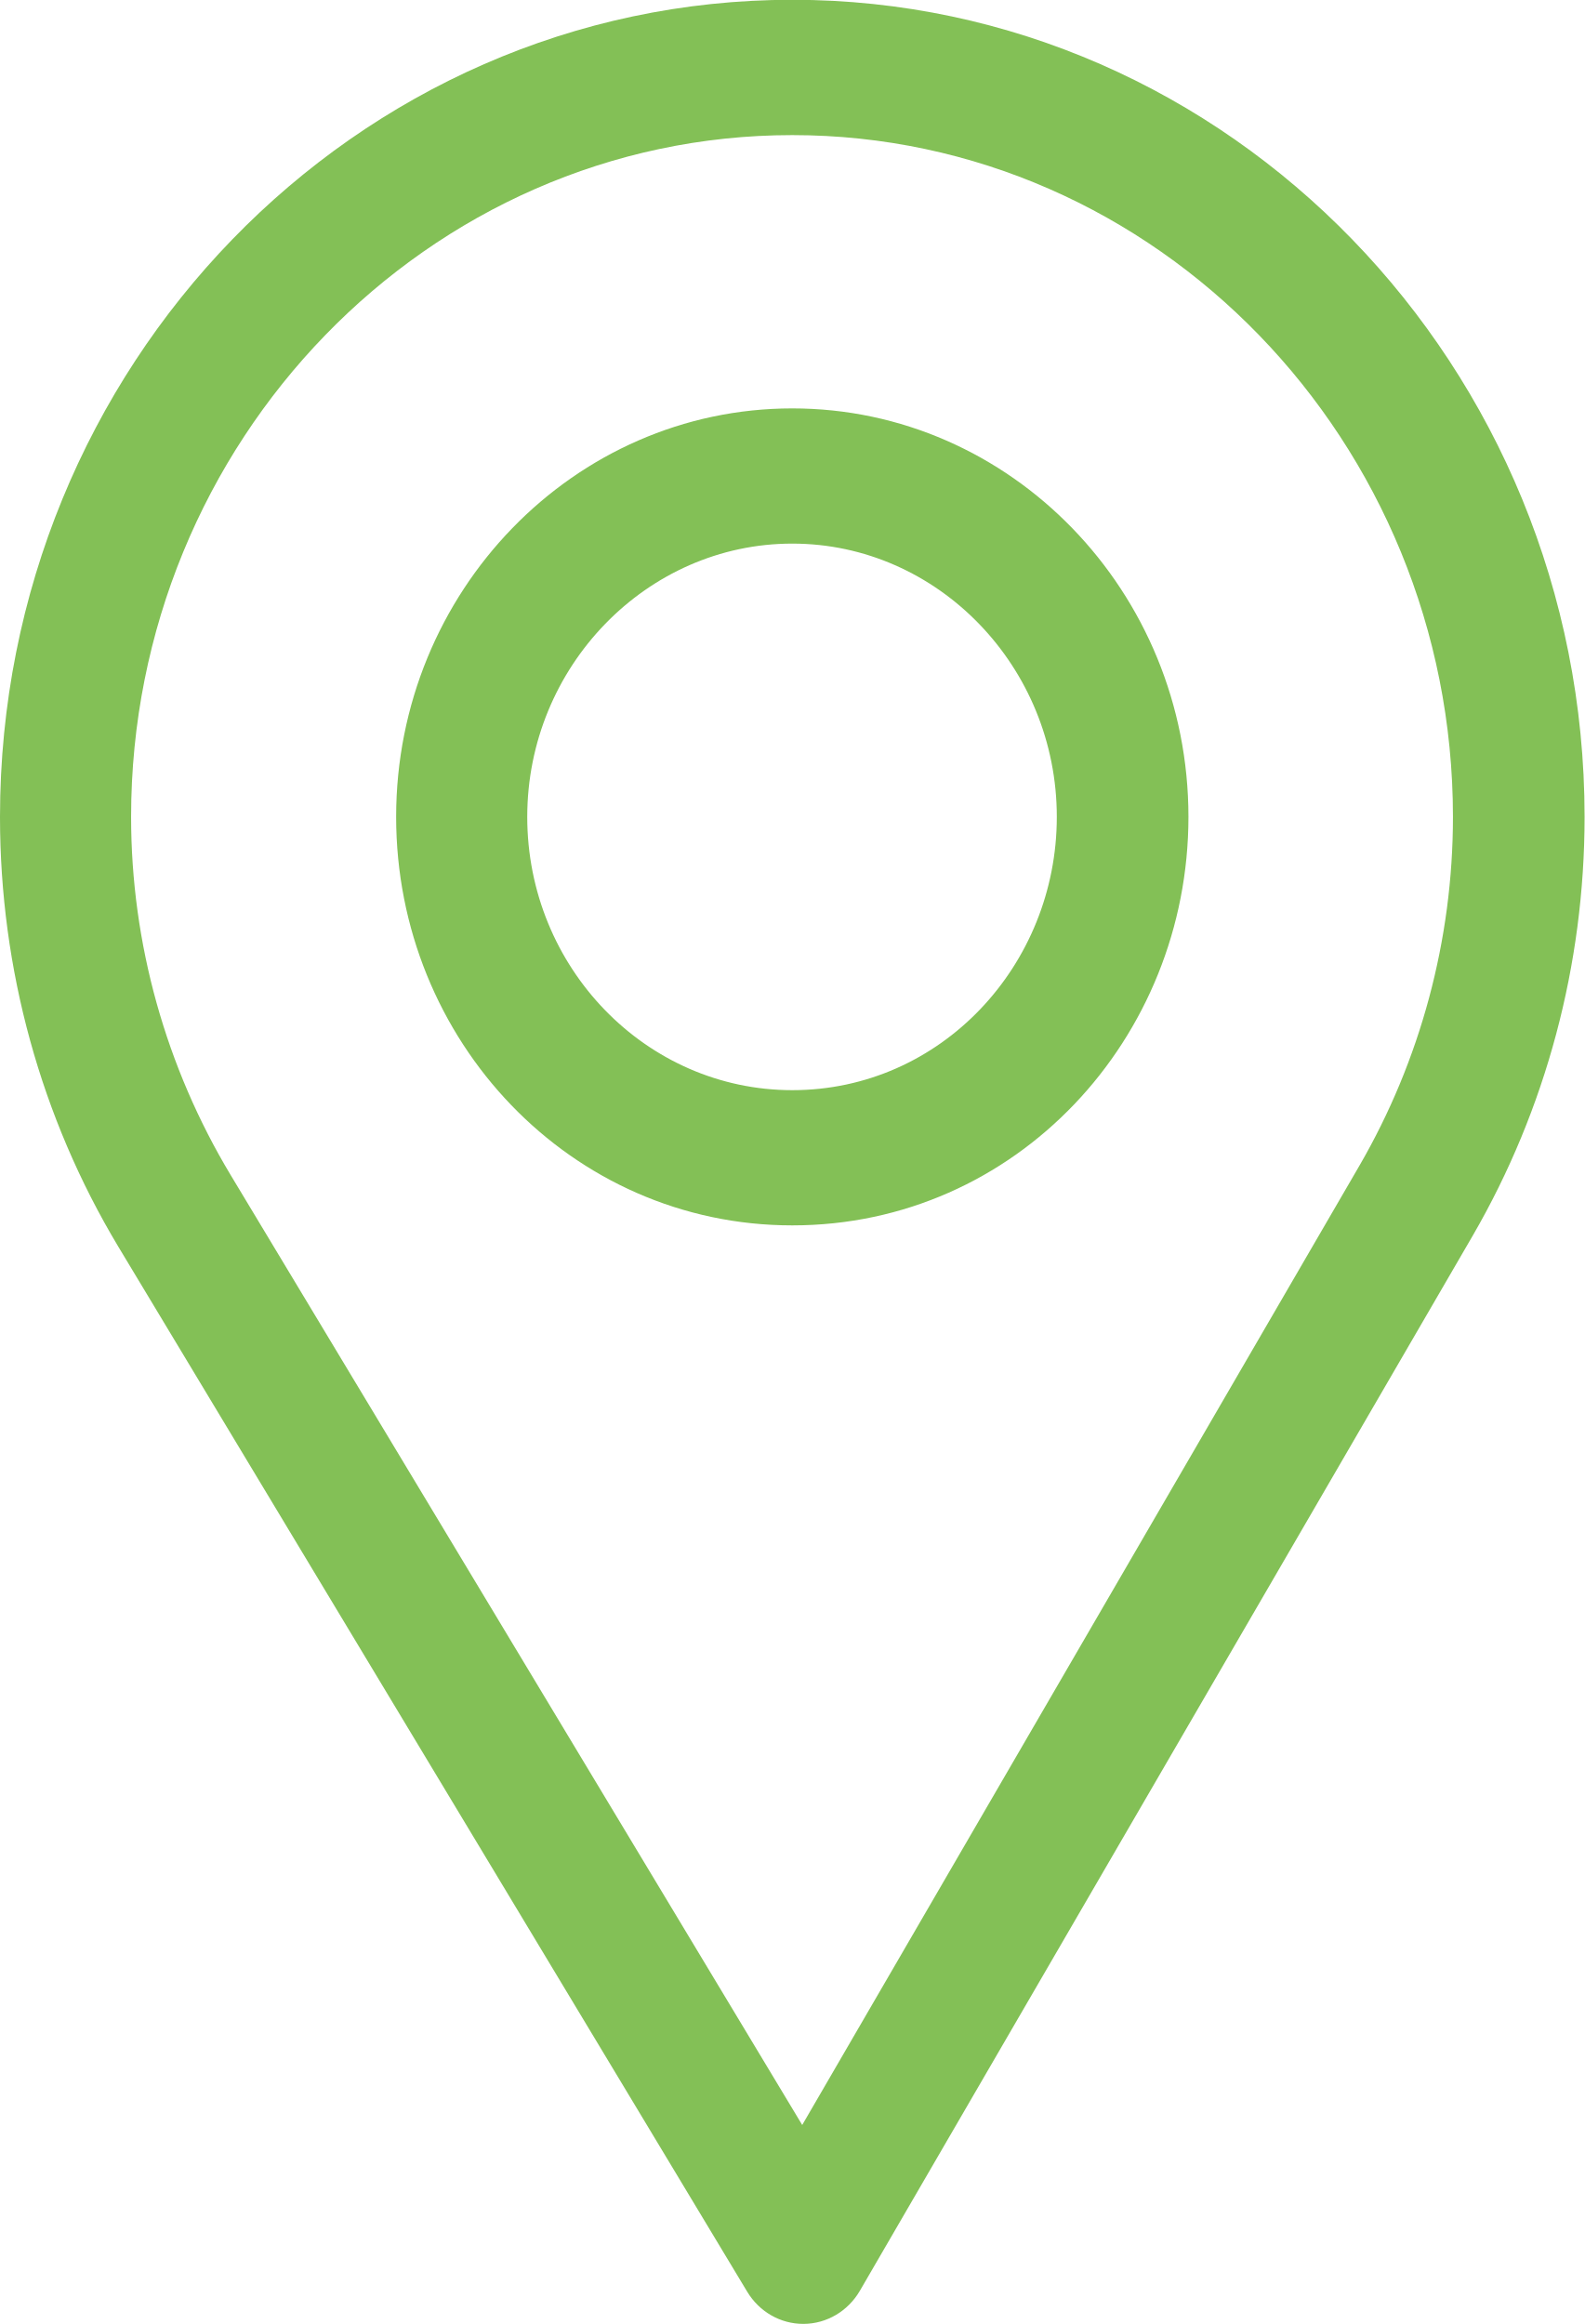
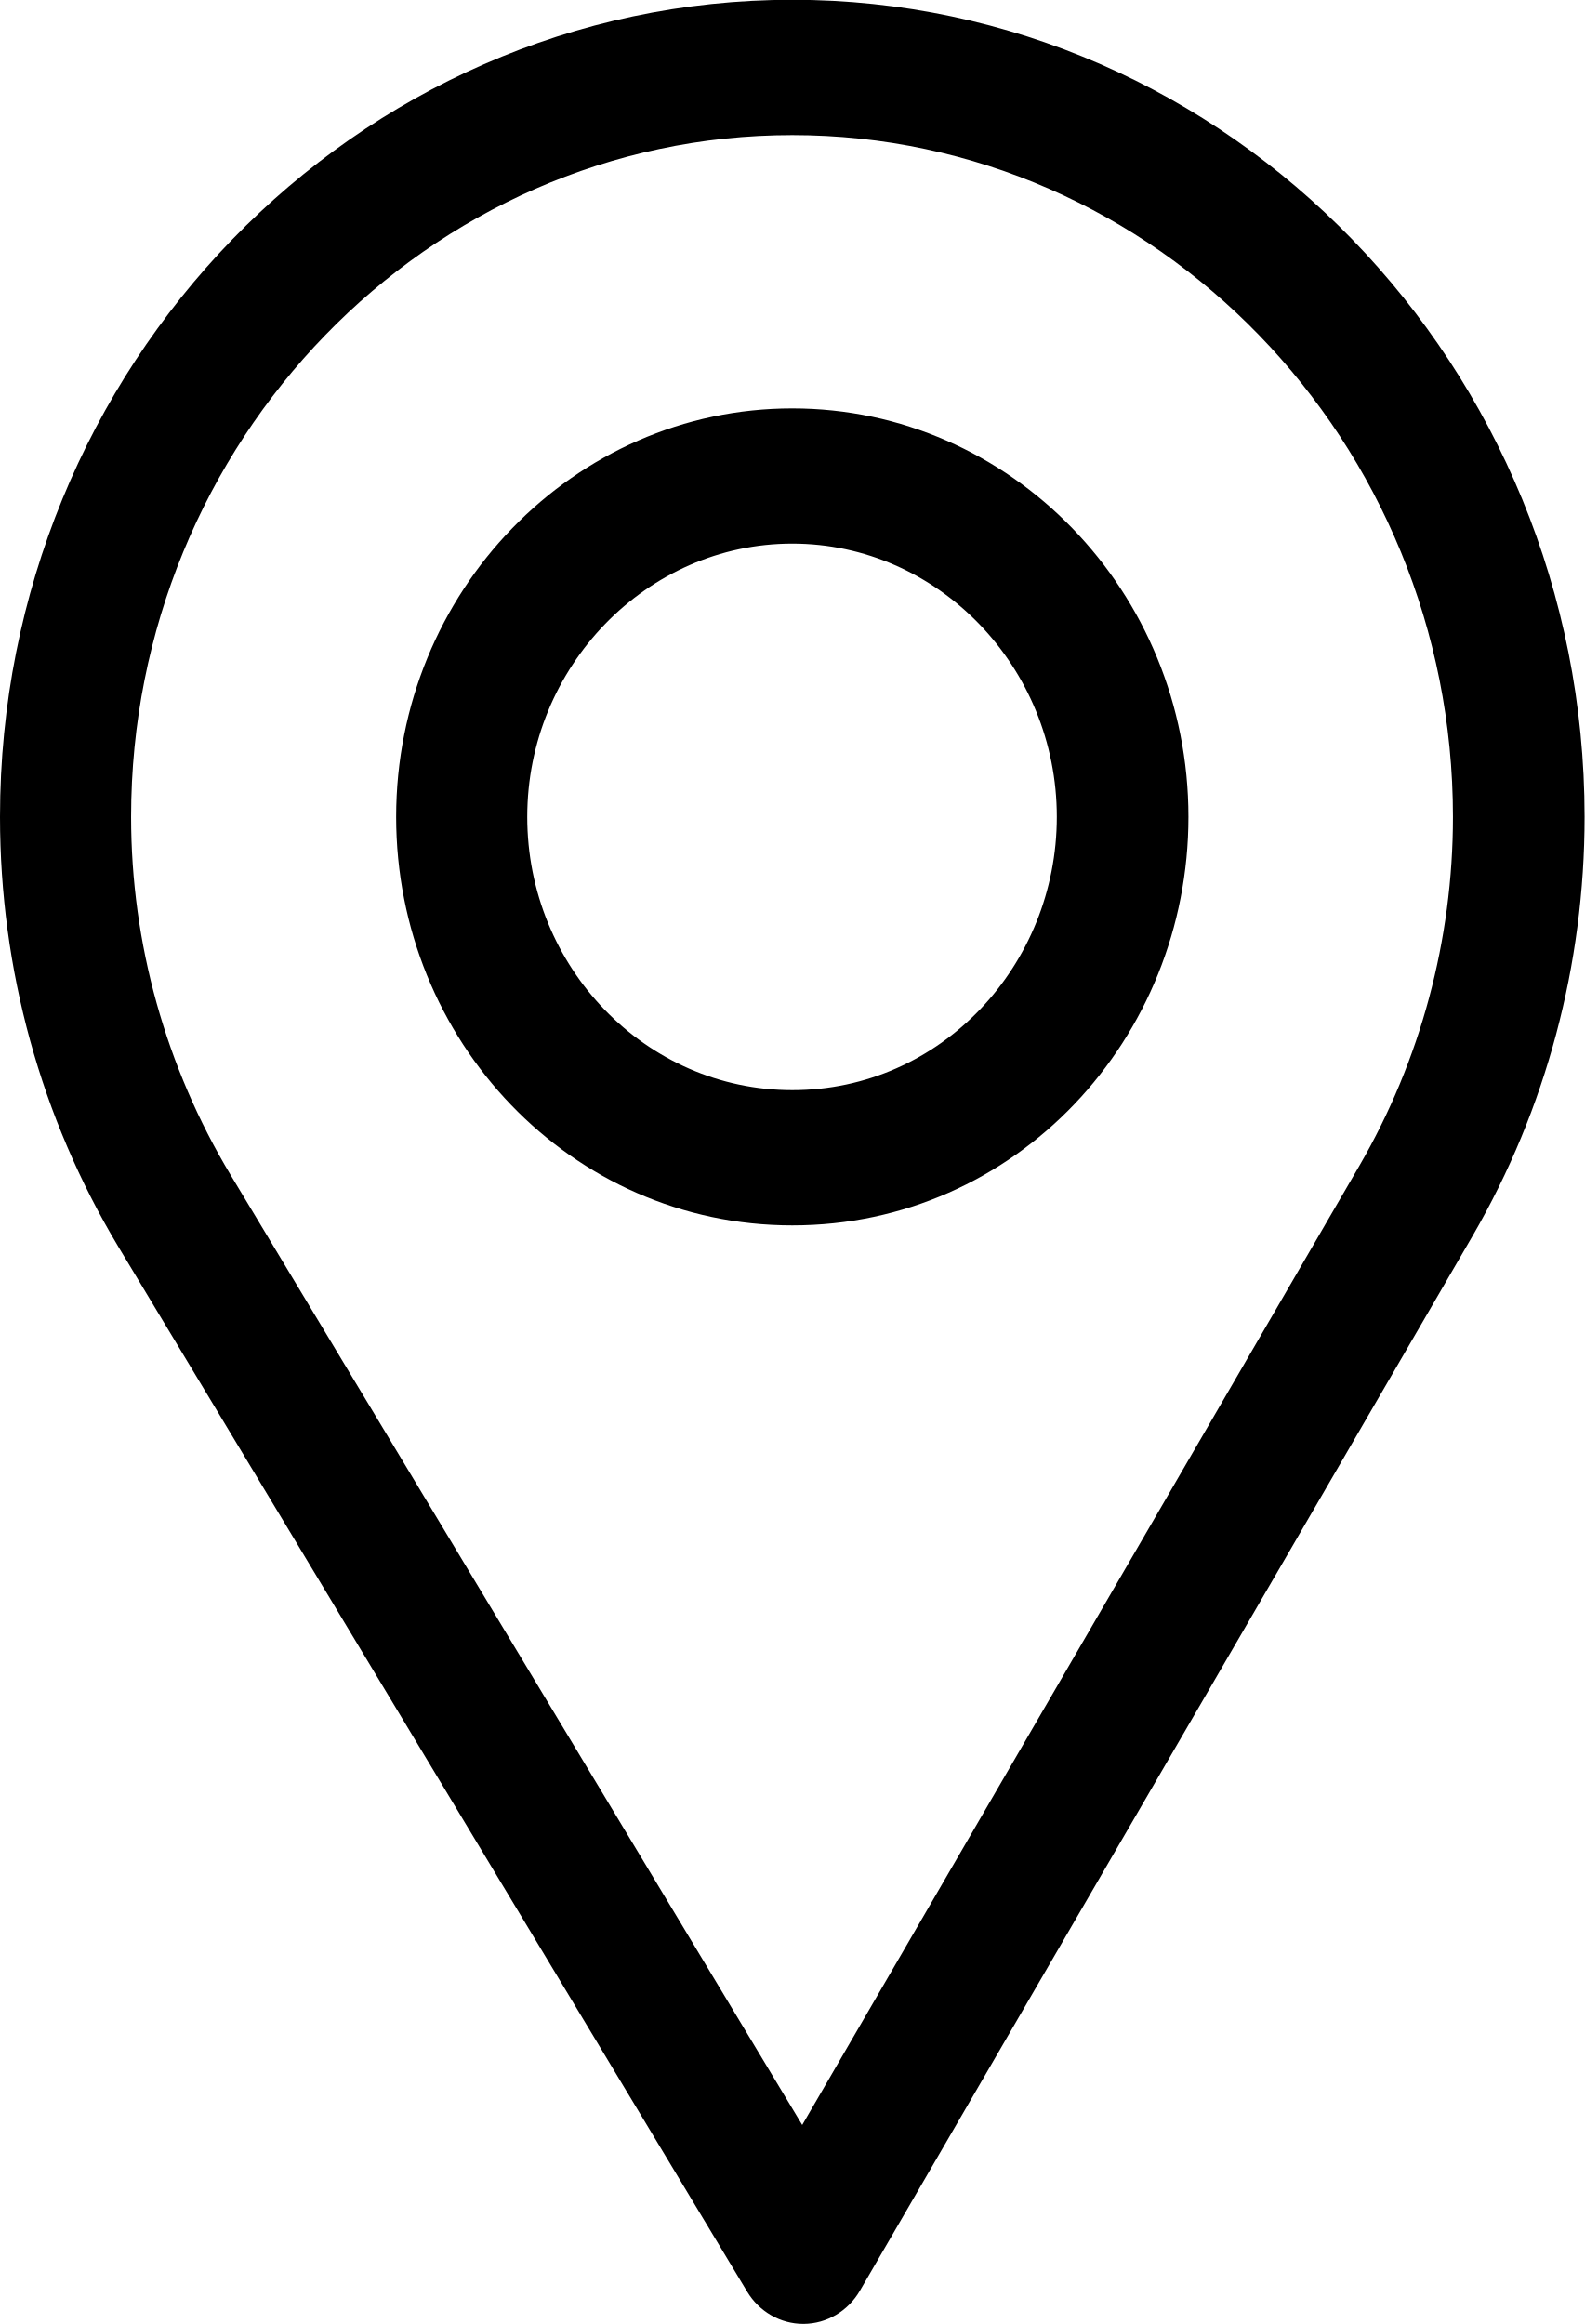
<svg xmlns="http://www.w3.org/2000/svg" width="15px" height="22px">
-   <path fill-rule="evenodd" fill="rgb(131, 192, 86)" d="M13.942,11.696 L8.140,21.685 C8.028,21.878 7.827,21.997 7.609,21.999 C7.607,21.999 7.606,21.999 7.604,21.999 C7.388,21.999 7.187,21.884 7.073,21.694 L1.119,11.800 C0.387,10.580 -0.000,9.174 -0.000,7.733 C-0.000,3.469 3.364,-0.002 7.500,-0.002 C11.635,-0.002 15.000,3.469 15.000,7.733 C15.000,9.132 14.634,10.501 13.942,11.696 ZM7.500,1.279 C4.054,1.279 1.241,4.179 1.241,7.733 C1.241,8.934 1.572,10.105 2.182,11.121 L7.594,20.116 L12.869,11.034 C13.445,10.040 13.754,8.899 13.754,7.733 C13.754,4.179 10.946,1.279 7.500,1.279 ZM7.500,11.600 C5.405,11.600 3.750,9.852 3.750,7.733 C3.750,5.601 5.432,3.866 7.500,3.866 C9.568,3.866 11.250,5.601 11.250,7.733 C11.250,9.829 9.621,11.600 7.500,11.600 ZM7.500,5.146 C6.121,5.146 4.991,6.312 4.991,7.733 C4.991,9.158 6.114,10.320 7.500,10.320 C8.908,10.320 10.004,9.137 10.004,7.733 C10.004,6.312 8.878,5.146 7.500,5.146 Z" />
+   <path d="M13.942,11.696 L8.140,21.685 C8.028,21.878 7.827,21.997 7.609,21.999 C7.607,21.999 7.606,21.999 7.604,21.999 C7.388,21.999 7.187,21.884 7.073,21.694 L1.119,11.800 C0.387,10.580 -0.000,9.174 -0.000,7.733 C-0.000,3.469 3.364,-0.002 7.500,-0.002 C11.635,-0.002 15.000,3.469 15.000,7.733 C15.000,9.132 14.634,10.501 13.942,11.696 ZM7.500,1.279 C4.054,1.279 1.241,4.179 1.241,7.733 C1.241,8.934 1.572,10.105 2.182,11.121 L7.594,20.116 L12.869,11.034 C13.445,10.040 13.754,8.899 13.754,7.733 C13.754,4.179 10.946,1.279 7.500,1.279 ZM7.500,11.600 C5.405,11.600 3.750,9.852 3.750,7.733 C3.750,5.601 5.432,3.866 7.500,3.866 C9.568,3.866 11.250,5.601 11.250,7.733 C11.250,9.829 9.621,11.600 7.500,11.600 ZM7.500,5.146 C6.121,5.146 4.991,6.312 4.991,7.733 C4.991,9.158 6.114,10.320 7.500,10.320 C8.908,10.320 10.004,9.137 10.004,7.733 C10.004,6.312 8.878,5.146 7.500,5.146 Z" />
</svg>
